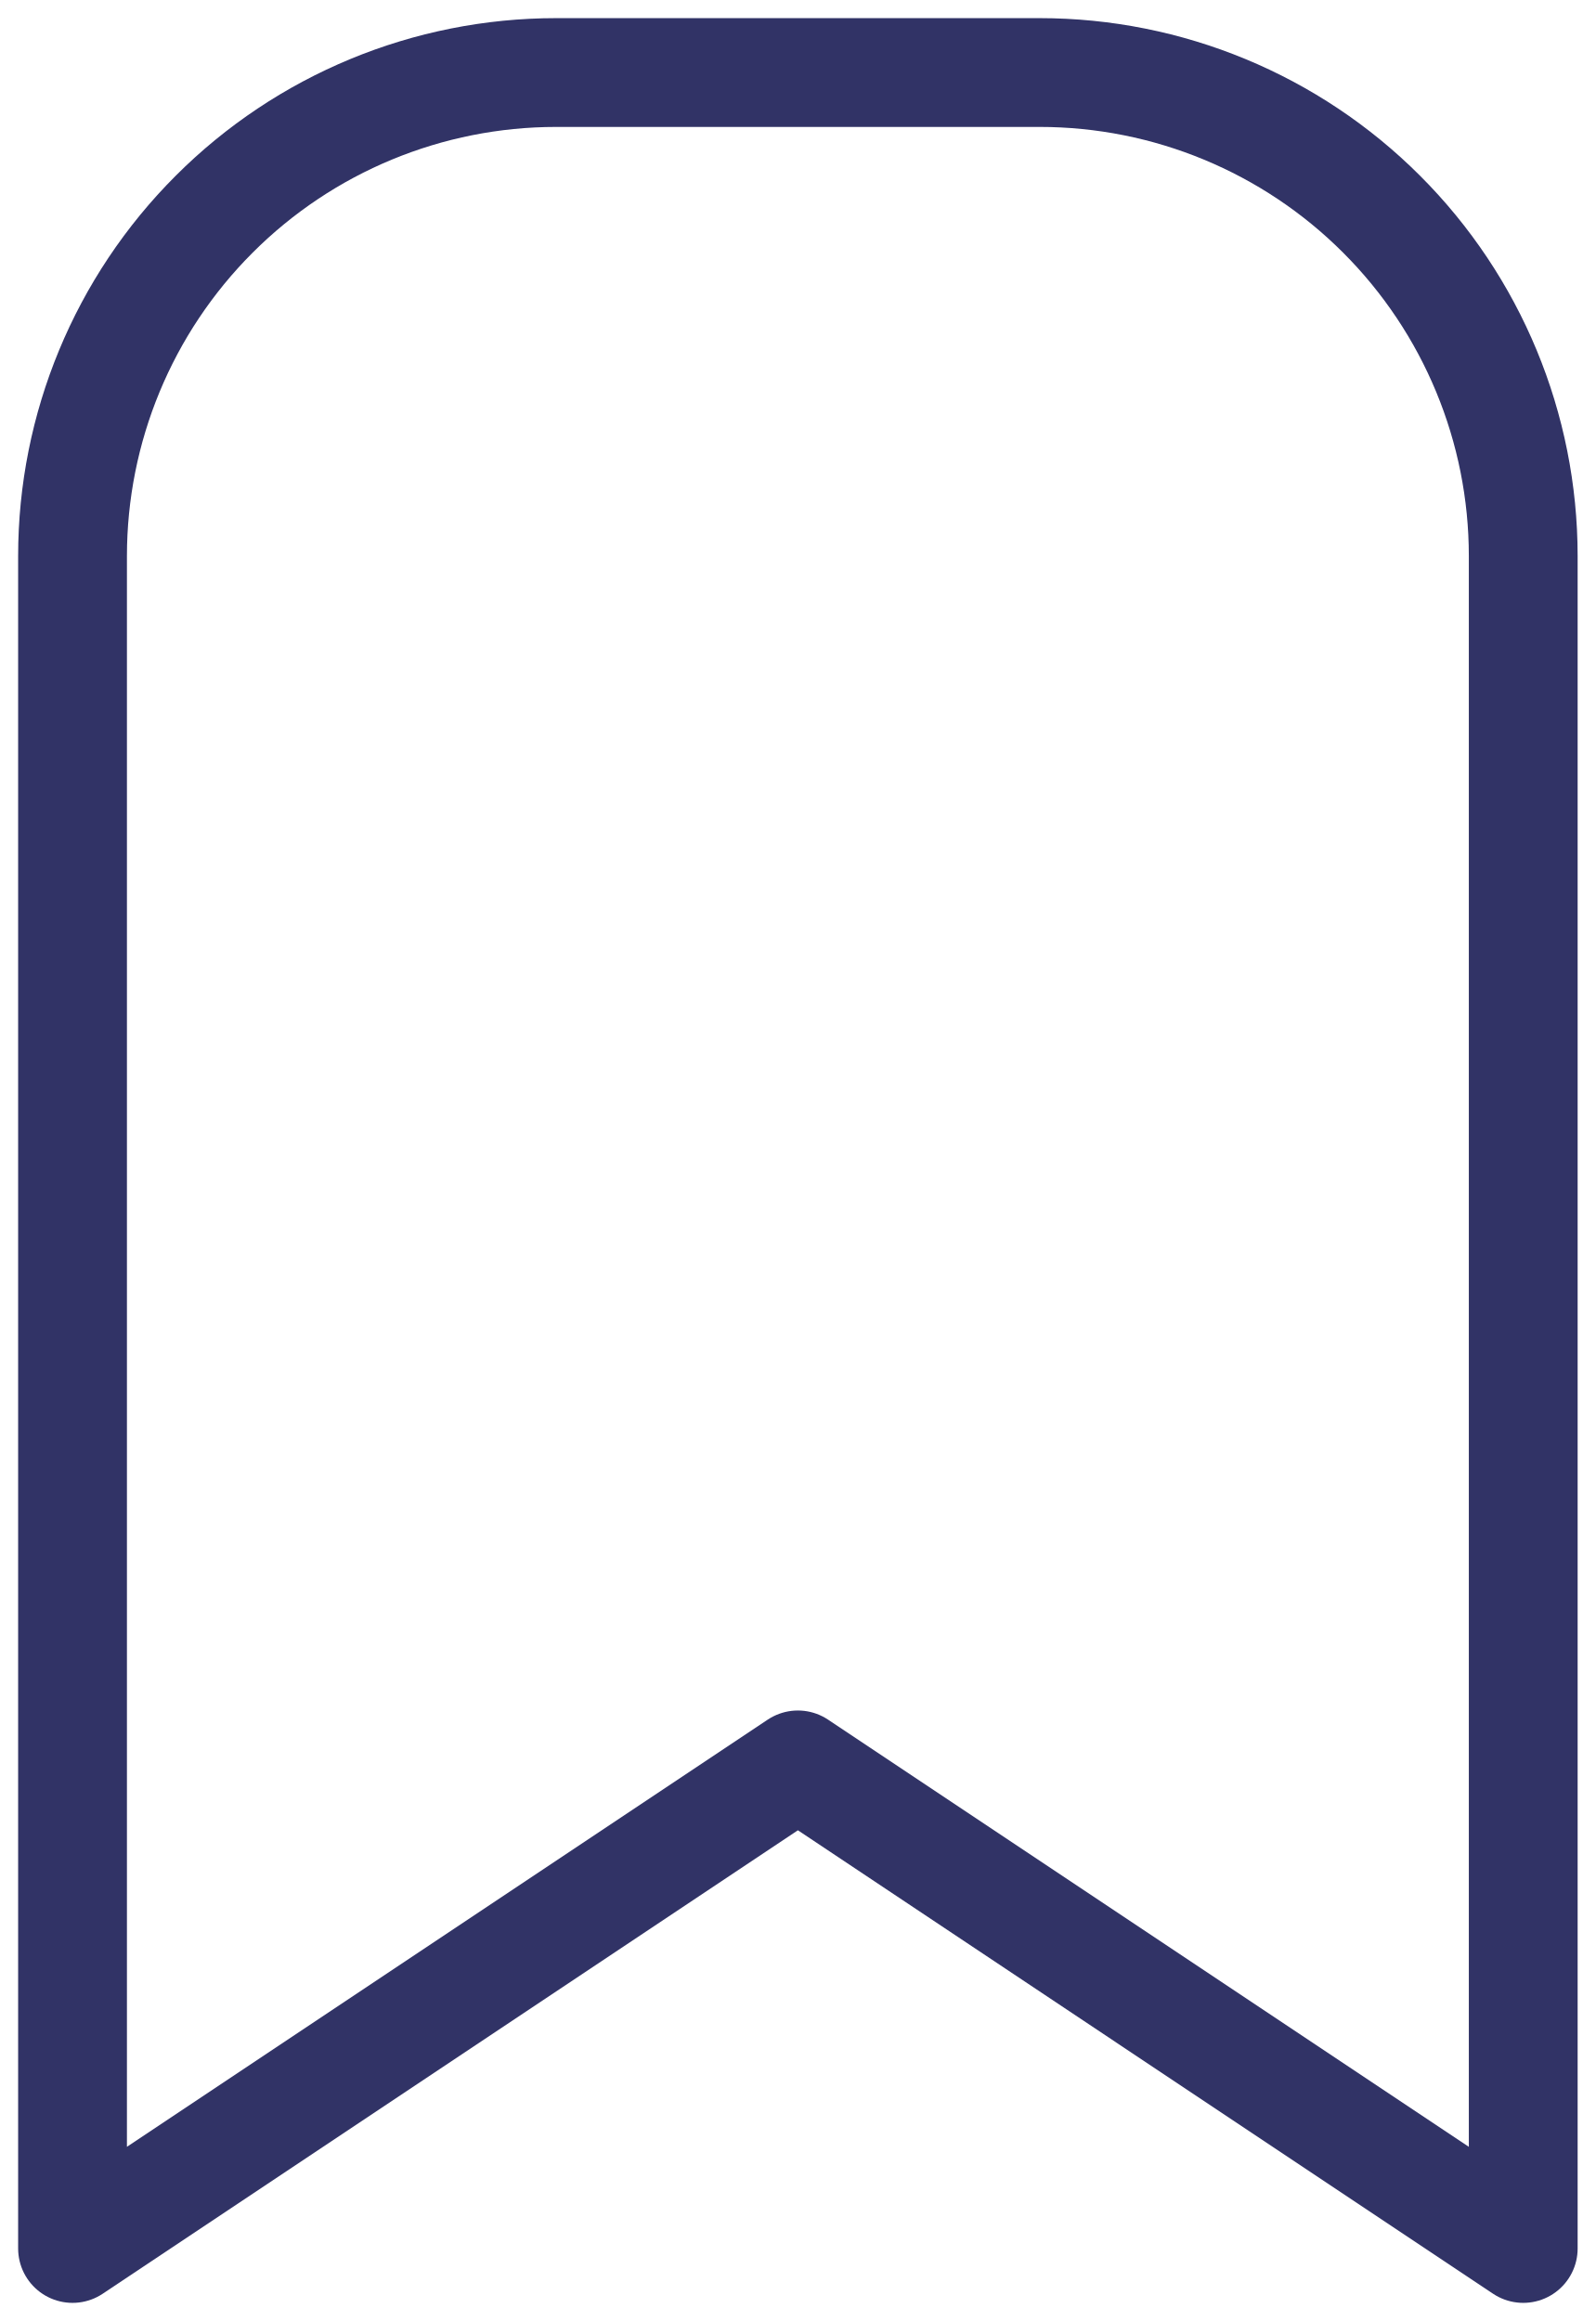
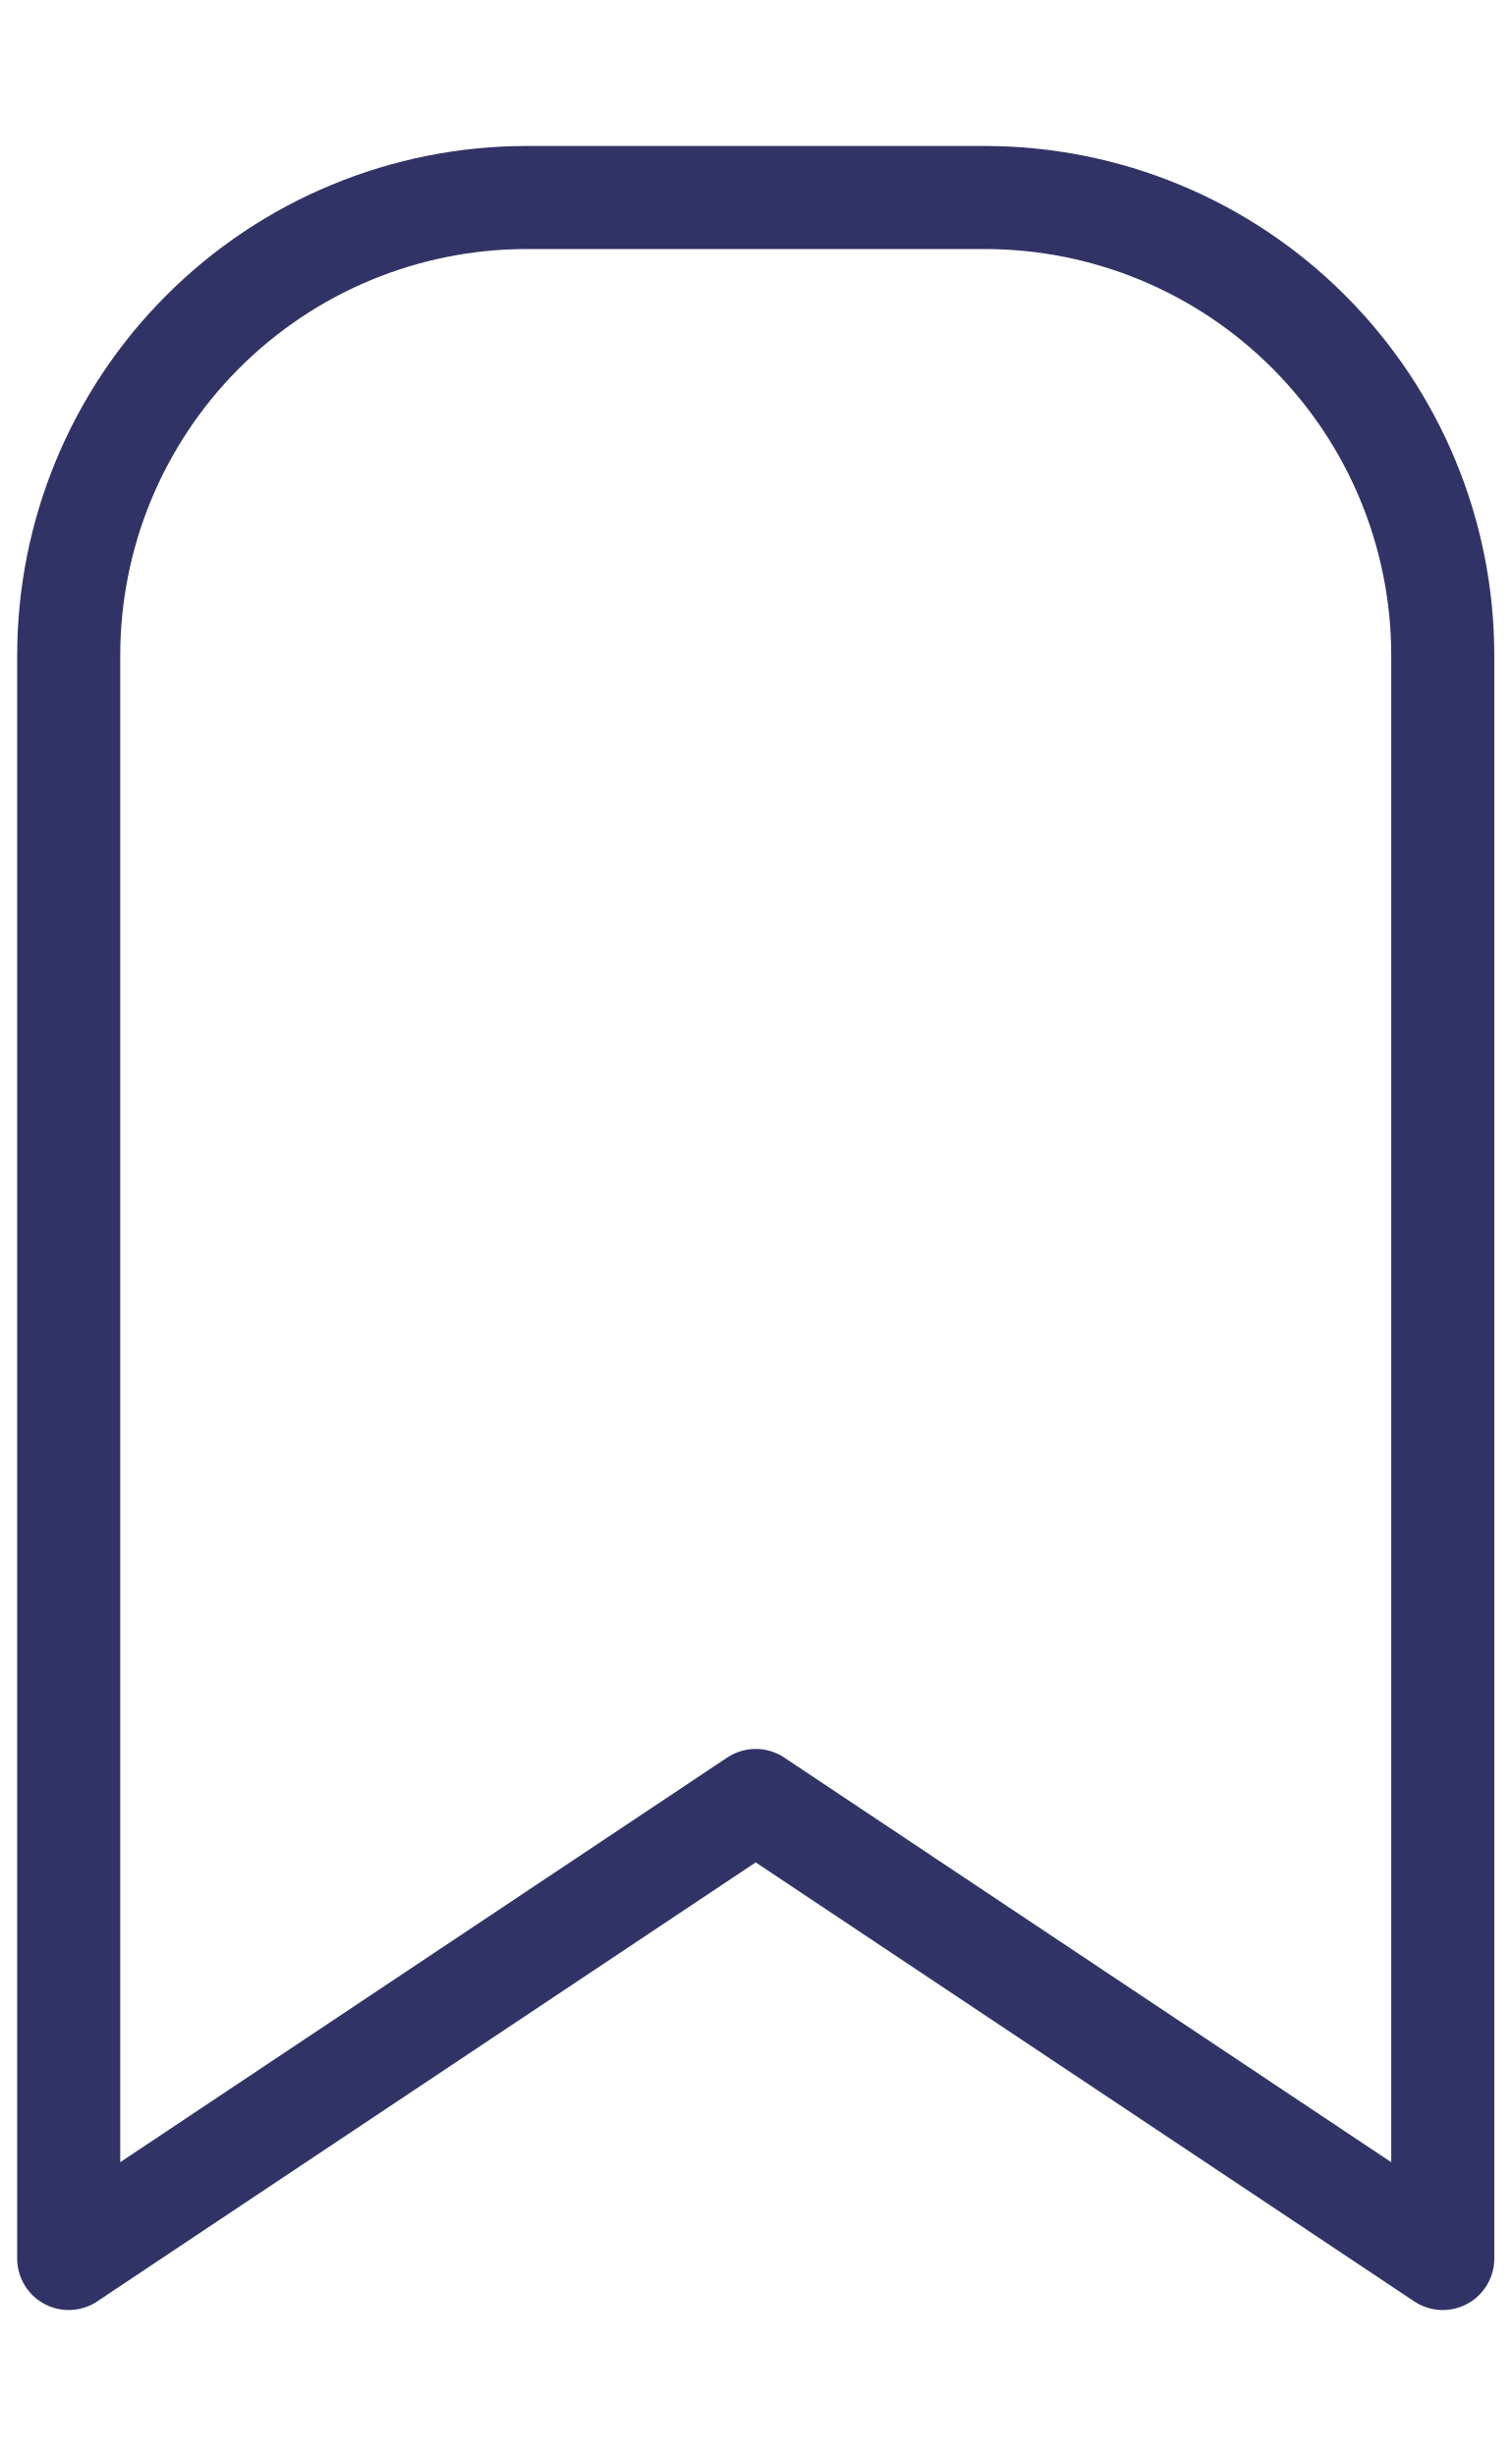
- <svg xmlns="http://www.w3.org/2000/svg" width="22" height="32" viewBox="0 0 22 32" fill="none">
+ <svg xmlns="http://www.w3.org/2000/svg" width="16" height="26" viewBox="0 0 22 32" fill="none">
  <path d="M21 7.667V31L11 24.333L1 31V7.667C1 5.899 1.702 4.203 2.953 2.953C4.203 1.702 5.899 1 7.667 1H14.333C16.101 1 17.797 1.702 19.047 2.953C20.298 4.203 21 5.899 21 7.667Z" stroke="#313366" stroke-width="1.5" stroke-linecap="round" stroke-linejoin="round" />
</svg>
